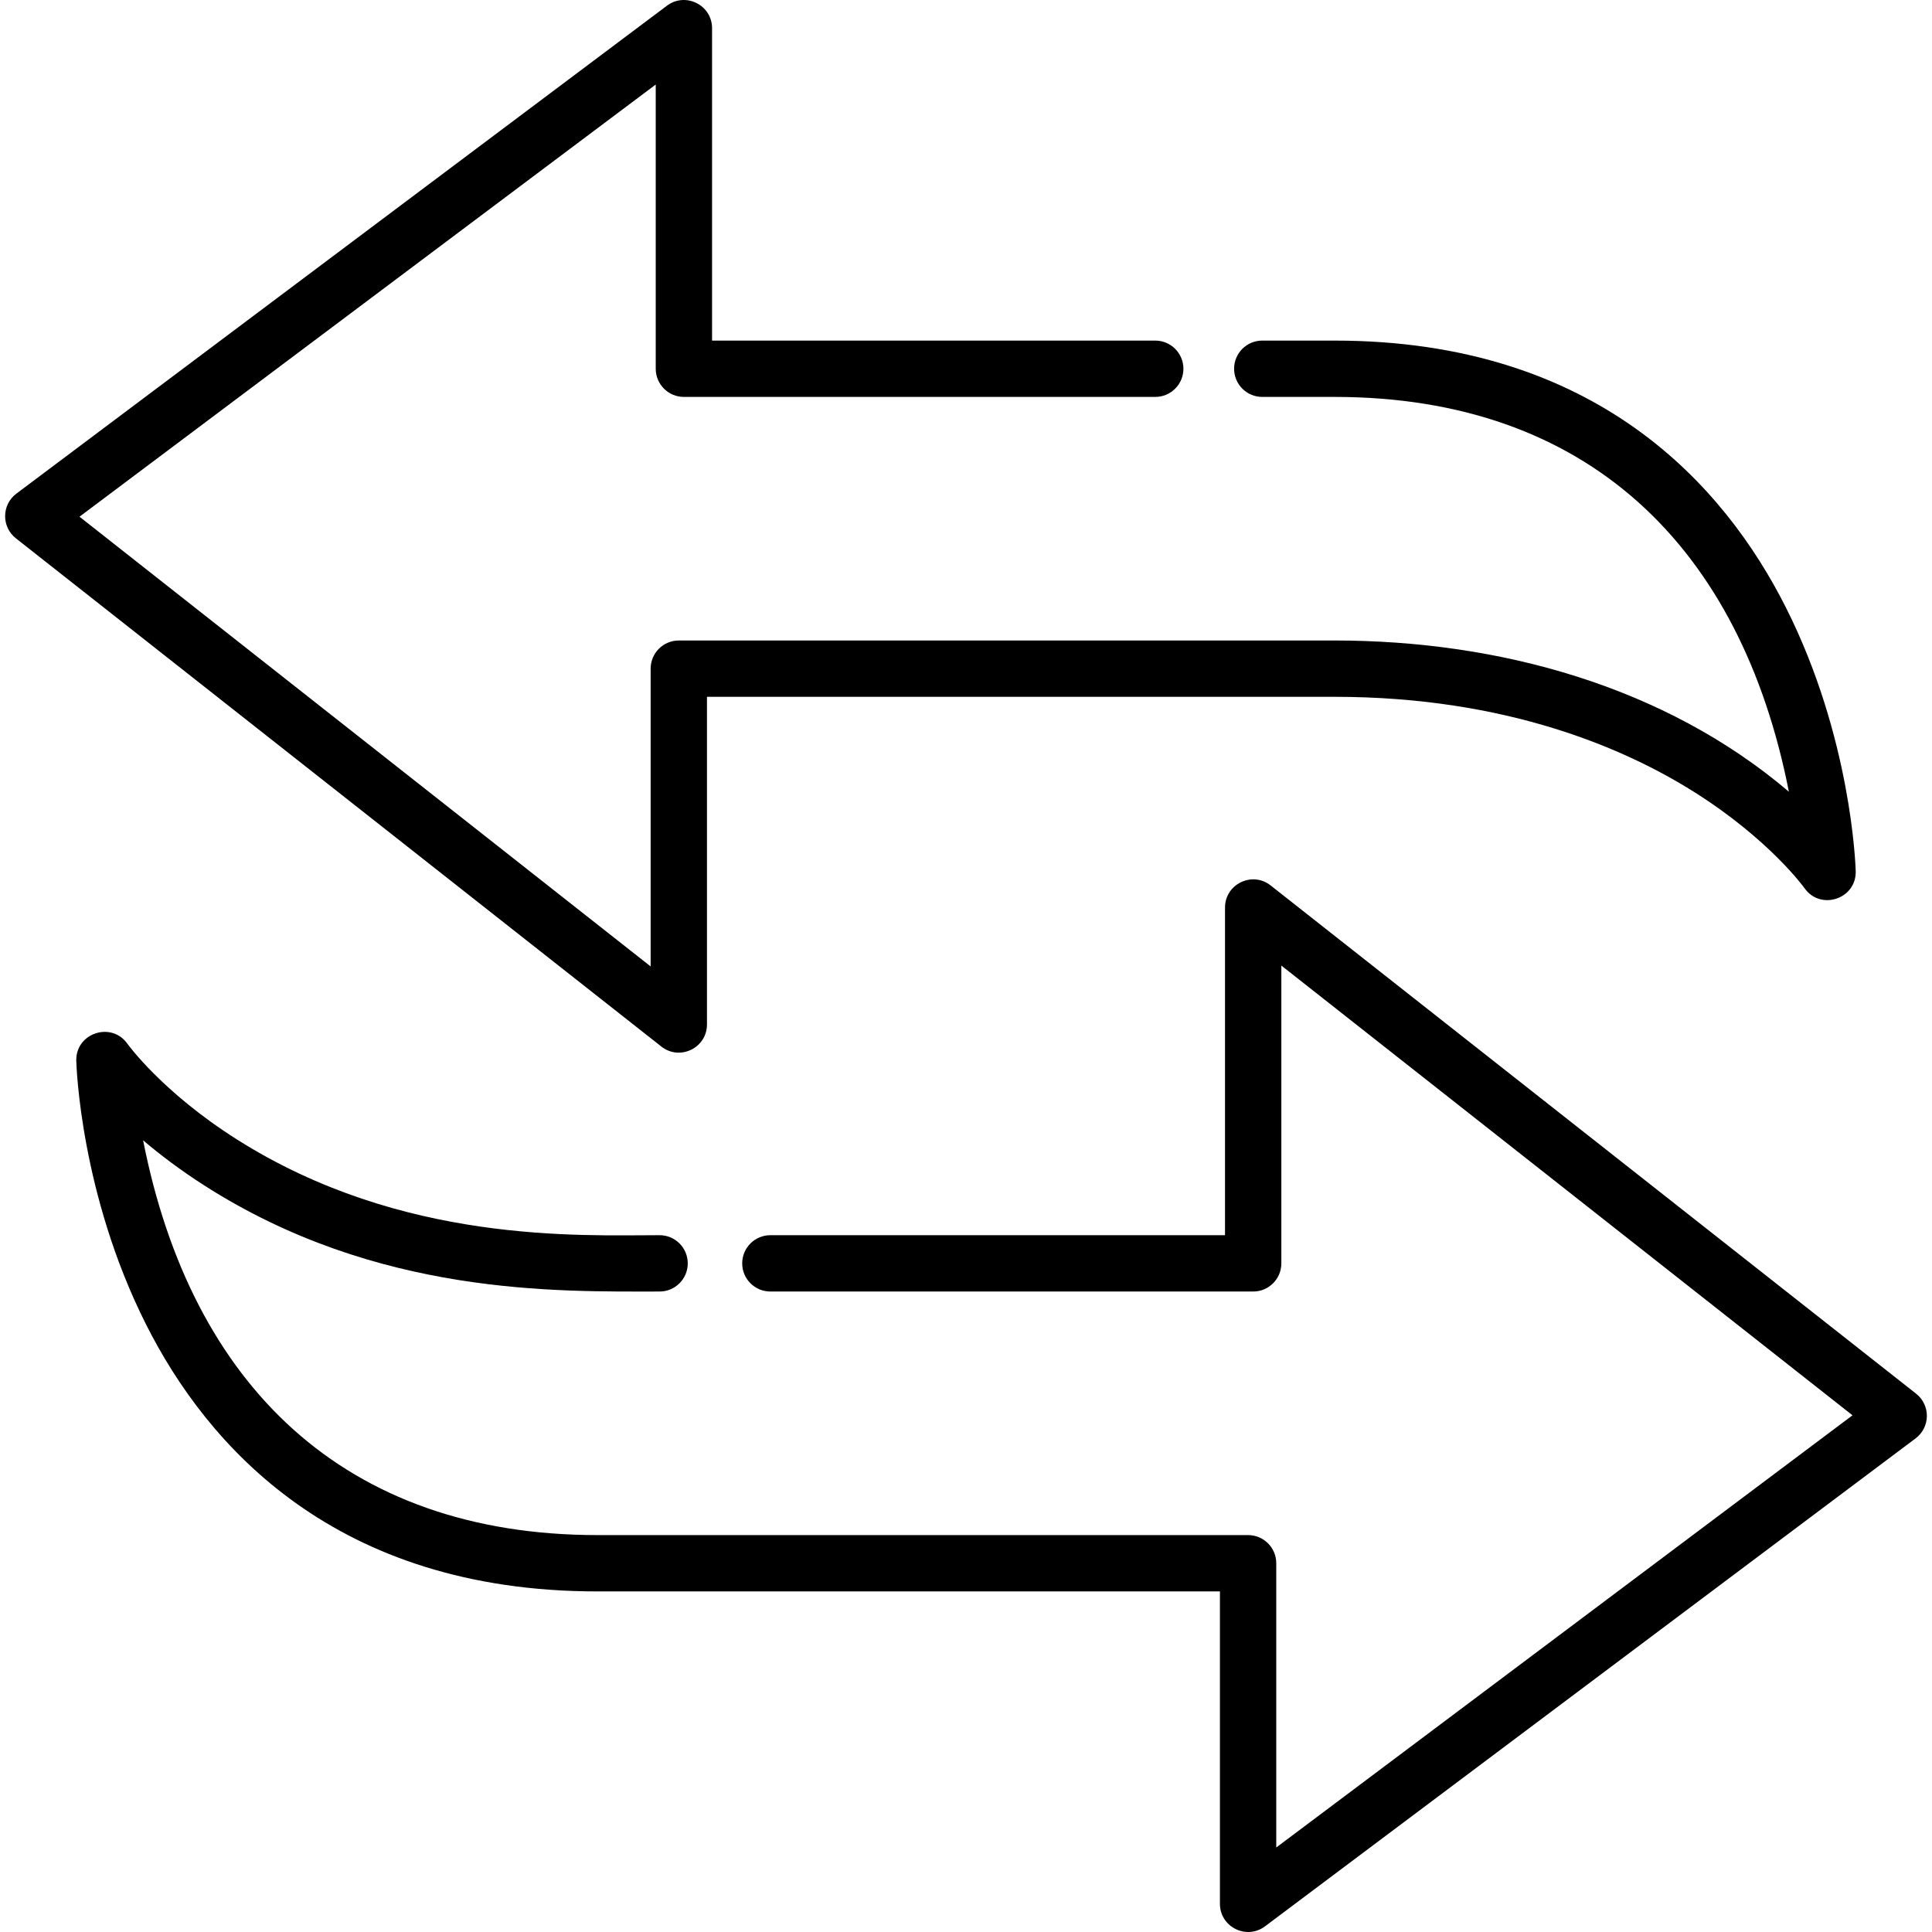
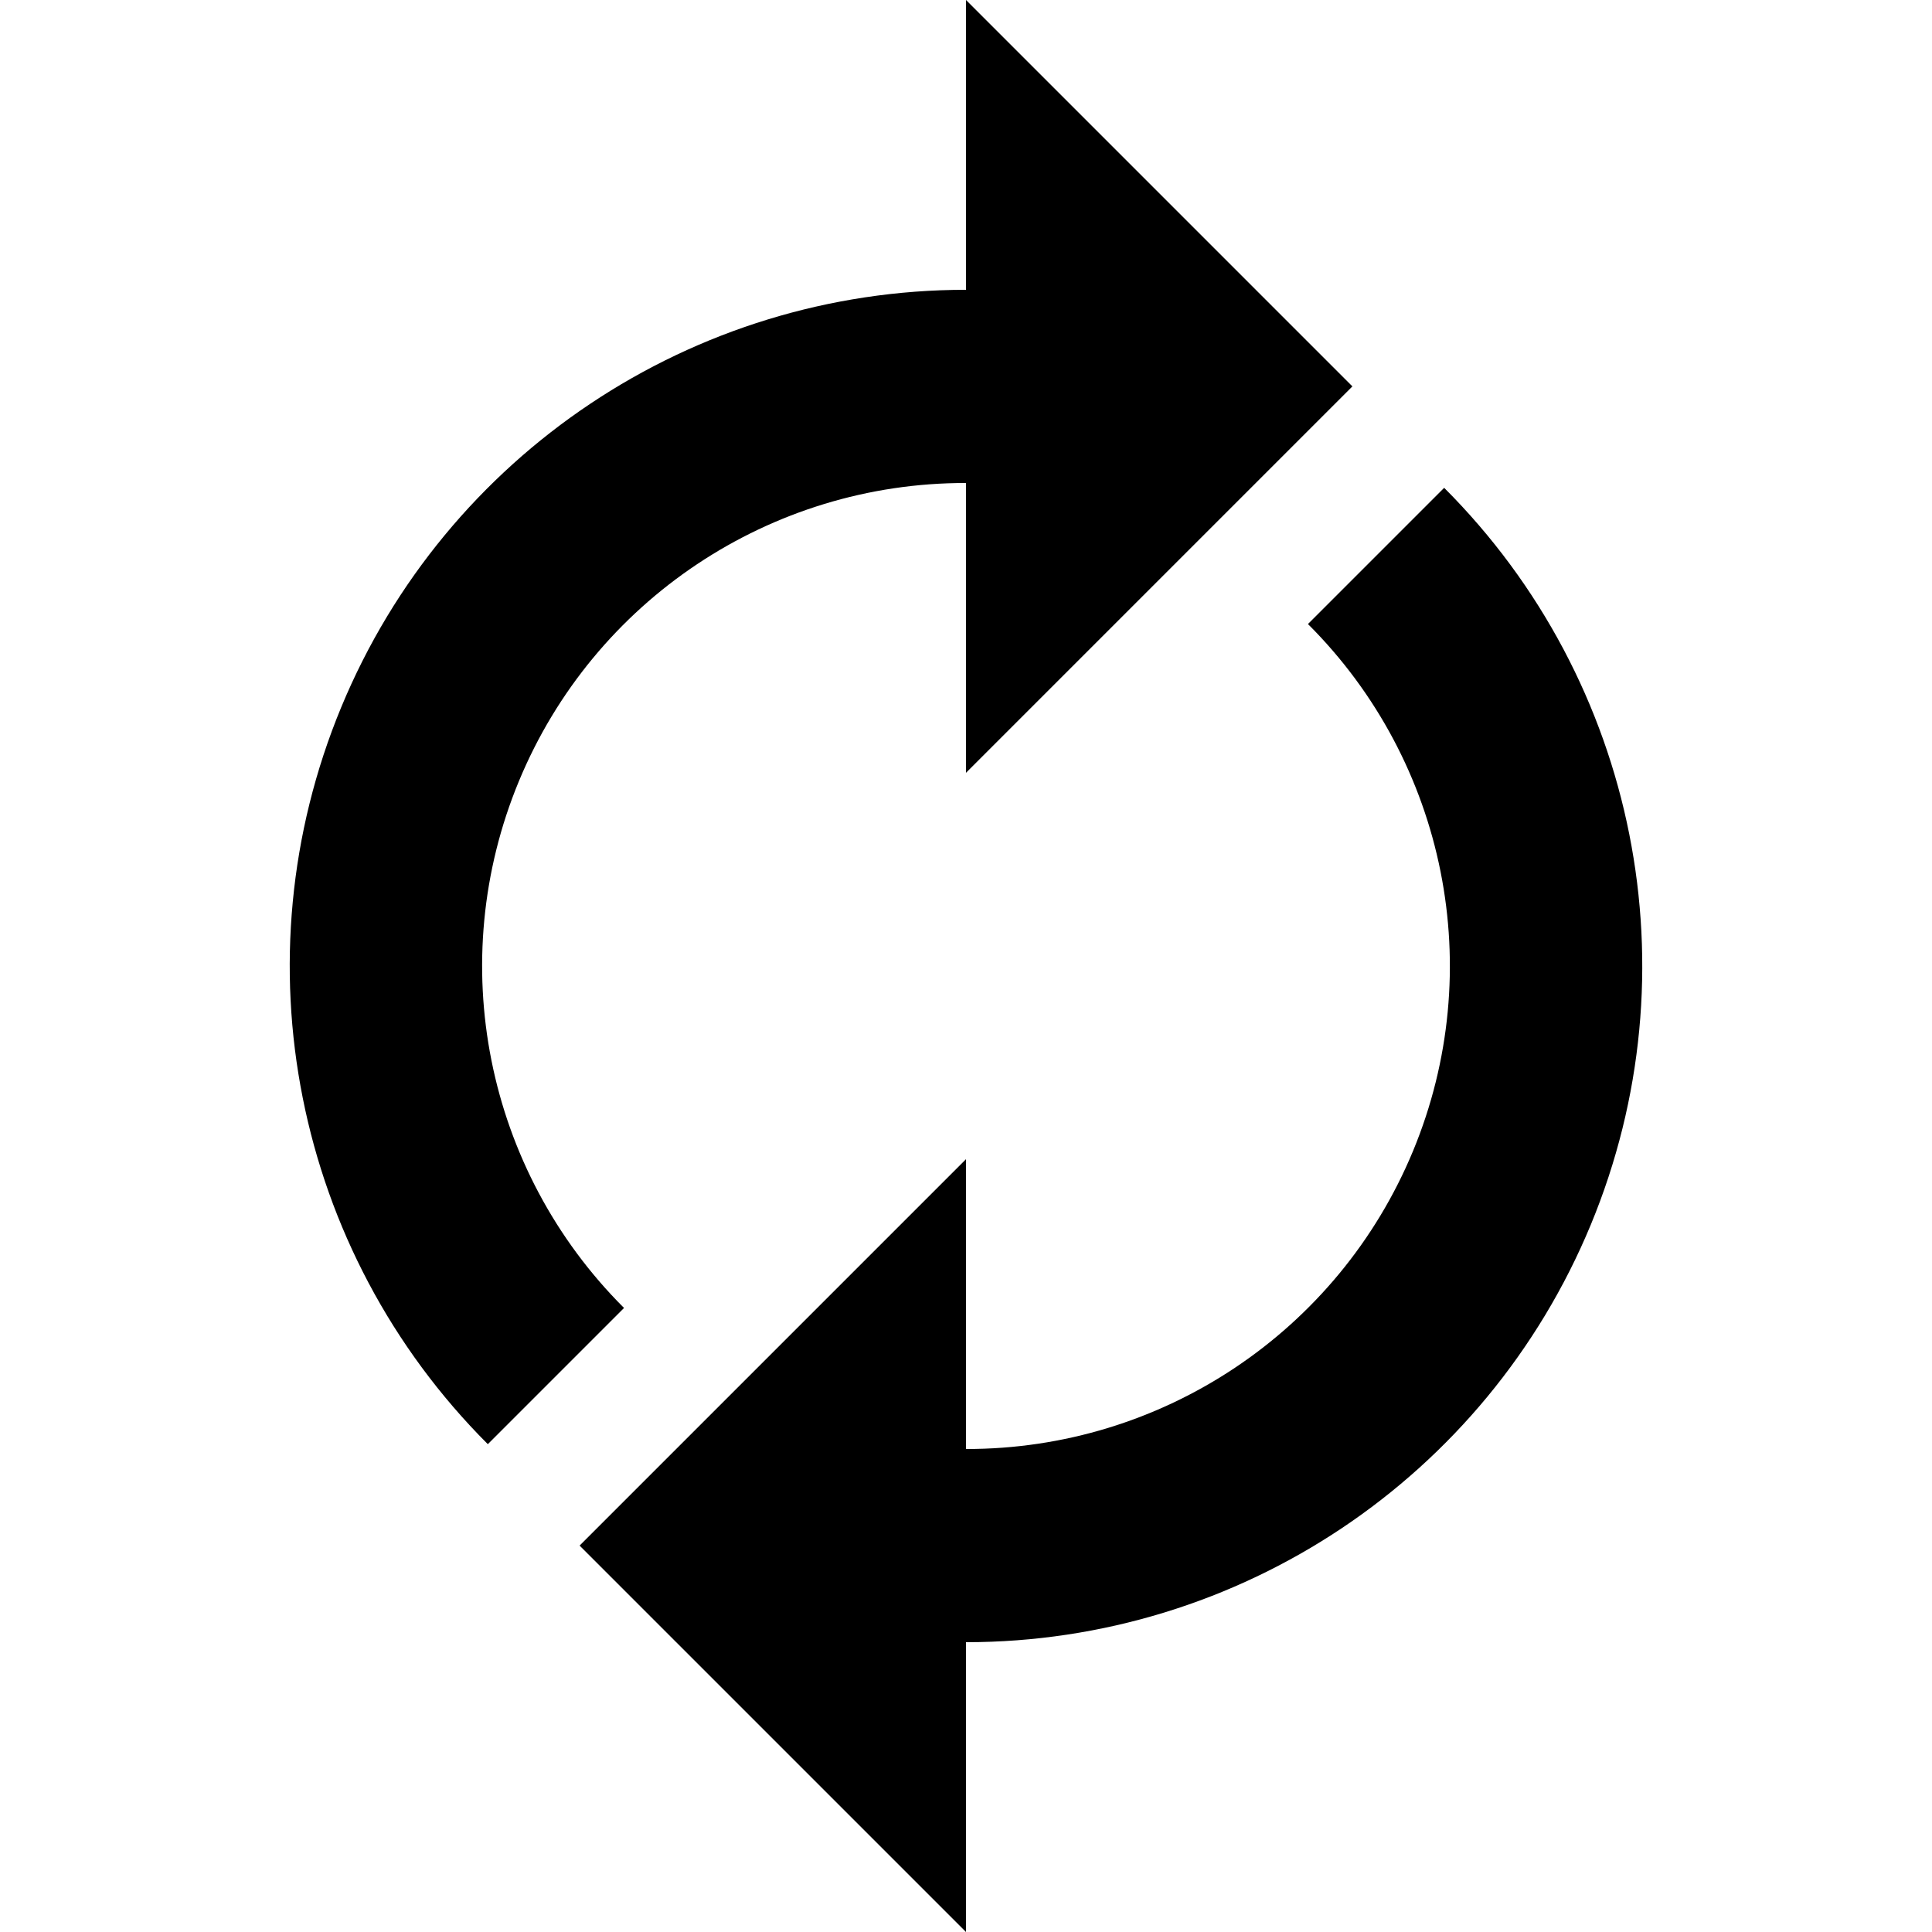
- <svg xmlns="http://www.w3.org/2000/svg" version="1.1" id="Layer_1" x="0px" y="0px" viewBox="0 0 512.001 512.001" style="enable-background:new 0 0 512.001 512.001;" xml:space="preserve">
-   <g>
-     <g>
-       <path d="M507.797,369.349L336.724,234.646c-4.877-3.839-12.081-0.366-12.081,5.864v86.829H204.155    c-4.123,0-7.464,3.341-7.464,7.464s3.341,7.464,7.464,7.464h127.951c4.123,0,7.464-3.341,7.464-7.464v-78.916l151.363,119.184    l-152.71,114.532v-75.324c0-4.123-3.341-7.464-7.464-7.464h-172.42c-67.113,0-107.673-39.768-120.413-104.623    c4.437,3.774,9.82,7.871,16.204,11.958c45.851,29.344,93.546,28.118,120.669,28.118c4.123,0,7.464-3.341,7.464-7.464    s-3.341-7.464-7.464-7.464c-21.165,0-68.127,2.365-111.948-25.334c-19.828-12.534-28.984-25.257-29.06-25.363    c-4.23-6.041-13.776-2.891-13.576,4.481c0.038,1.43,1.142,35.401,18.474,69.833c16.256,32.292,50.208,70.786,119.648,70.786    h164.957v82.787c0,6.143,7.033,9.651,11.942,5.971l172.42-129.315c1.854-1.39,2.958-3.565,2.984-5.883    C510.669,372.982,509.618,370.783,507.797,369.349z" />
-     </g>
-   </g>
-   <g>
-     <g>
-       <path d="M473.308,161.046c-16.256-32.292-50.209-70.786-119.649-70.786h-19.147c-4.123,0-7.464,3.341-7.464,7.464    s3.341,7.464,7.464,7.464h19.147c67.116,0,107.674,39.77,120.414,104.623c-32.846-27.933-76.806-40.075-120.414-40.075H179.892    c-4.123,0-7.464,3.341-7.464,7.464v78.916L21.067,136.932L173.776,22.4v75.324c0,4.123,3.341,7.464,7.464,7.464h124.913    c4.123,0,7.464-3.341,7.464-7.464s-3.341-7.464-7.464-7.464H188.703V7.473c0-6.135-7.027-9.657-11.942-5.971L4.342,130.818    c-3.919,2.939-3.987,8.804-0.139,11.835l171.072,134.702c4.891,3.851,12.081,0.351,12.081-5.863v-86.829h166.303    c45.796,0,77.205,13.778,95.488,25.334c19.828,12.534,28.984,25.257,29.06,25.363c4.227,6.04,13.776,2.891,13.576-4.481    C491.745,229.449,490.64,195.478,473.308,161.046z" />
-     </g>
-   </g>
-   <g>
- </g>
-   <g>
- </g>
-   <g>
- </g>
-   <g>
- </g>
-   <g>
- </g>
-   <g>
- </g>
-   <g>
- </g>
-   <g>
- </g>
-   <g>
- </g>
-   <g>
- </g>
-   <g>
- </g>
-   <g>
- </g>
-   <g>
- </g>
-   <g>
- </g>
-   <g>
- </g>
+ <svg xmlns="http://www.w3.org/2000/svg" viewBox="0 0 20 20">
+   <path d="M10 3v2a5 5 0 0 0-3.54 8.54l-1.41 1.41A7 7 0 0 1 10 3zm4.95 2.05A7 7 0 0 1 10 17v-2a5 5 0 0 0 3.54-8.54l1.41-1.41zM10 20l-4-4 4-4v8zm0-12V0l4 4-4 4z" />
</svg>
